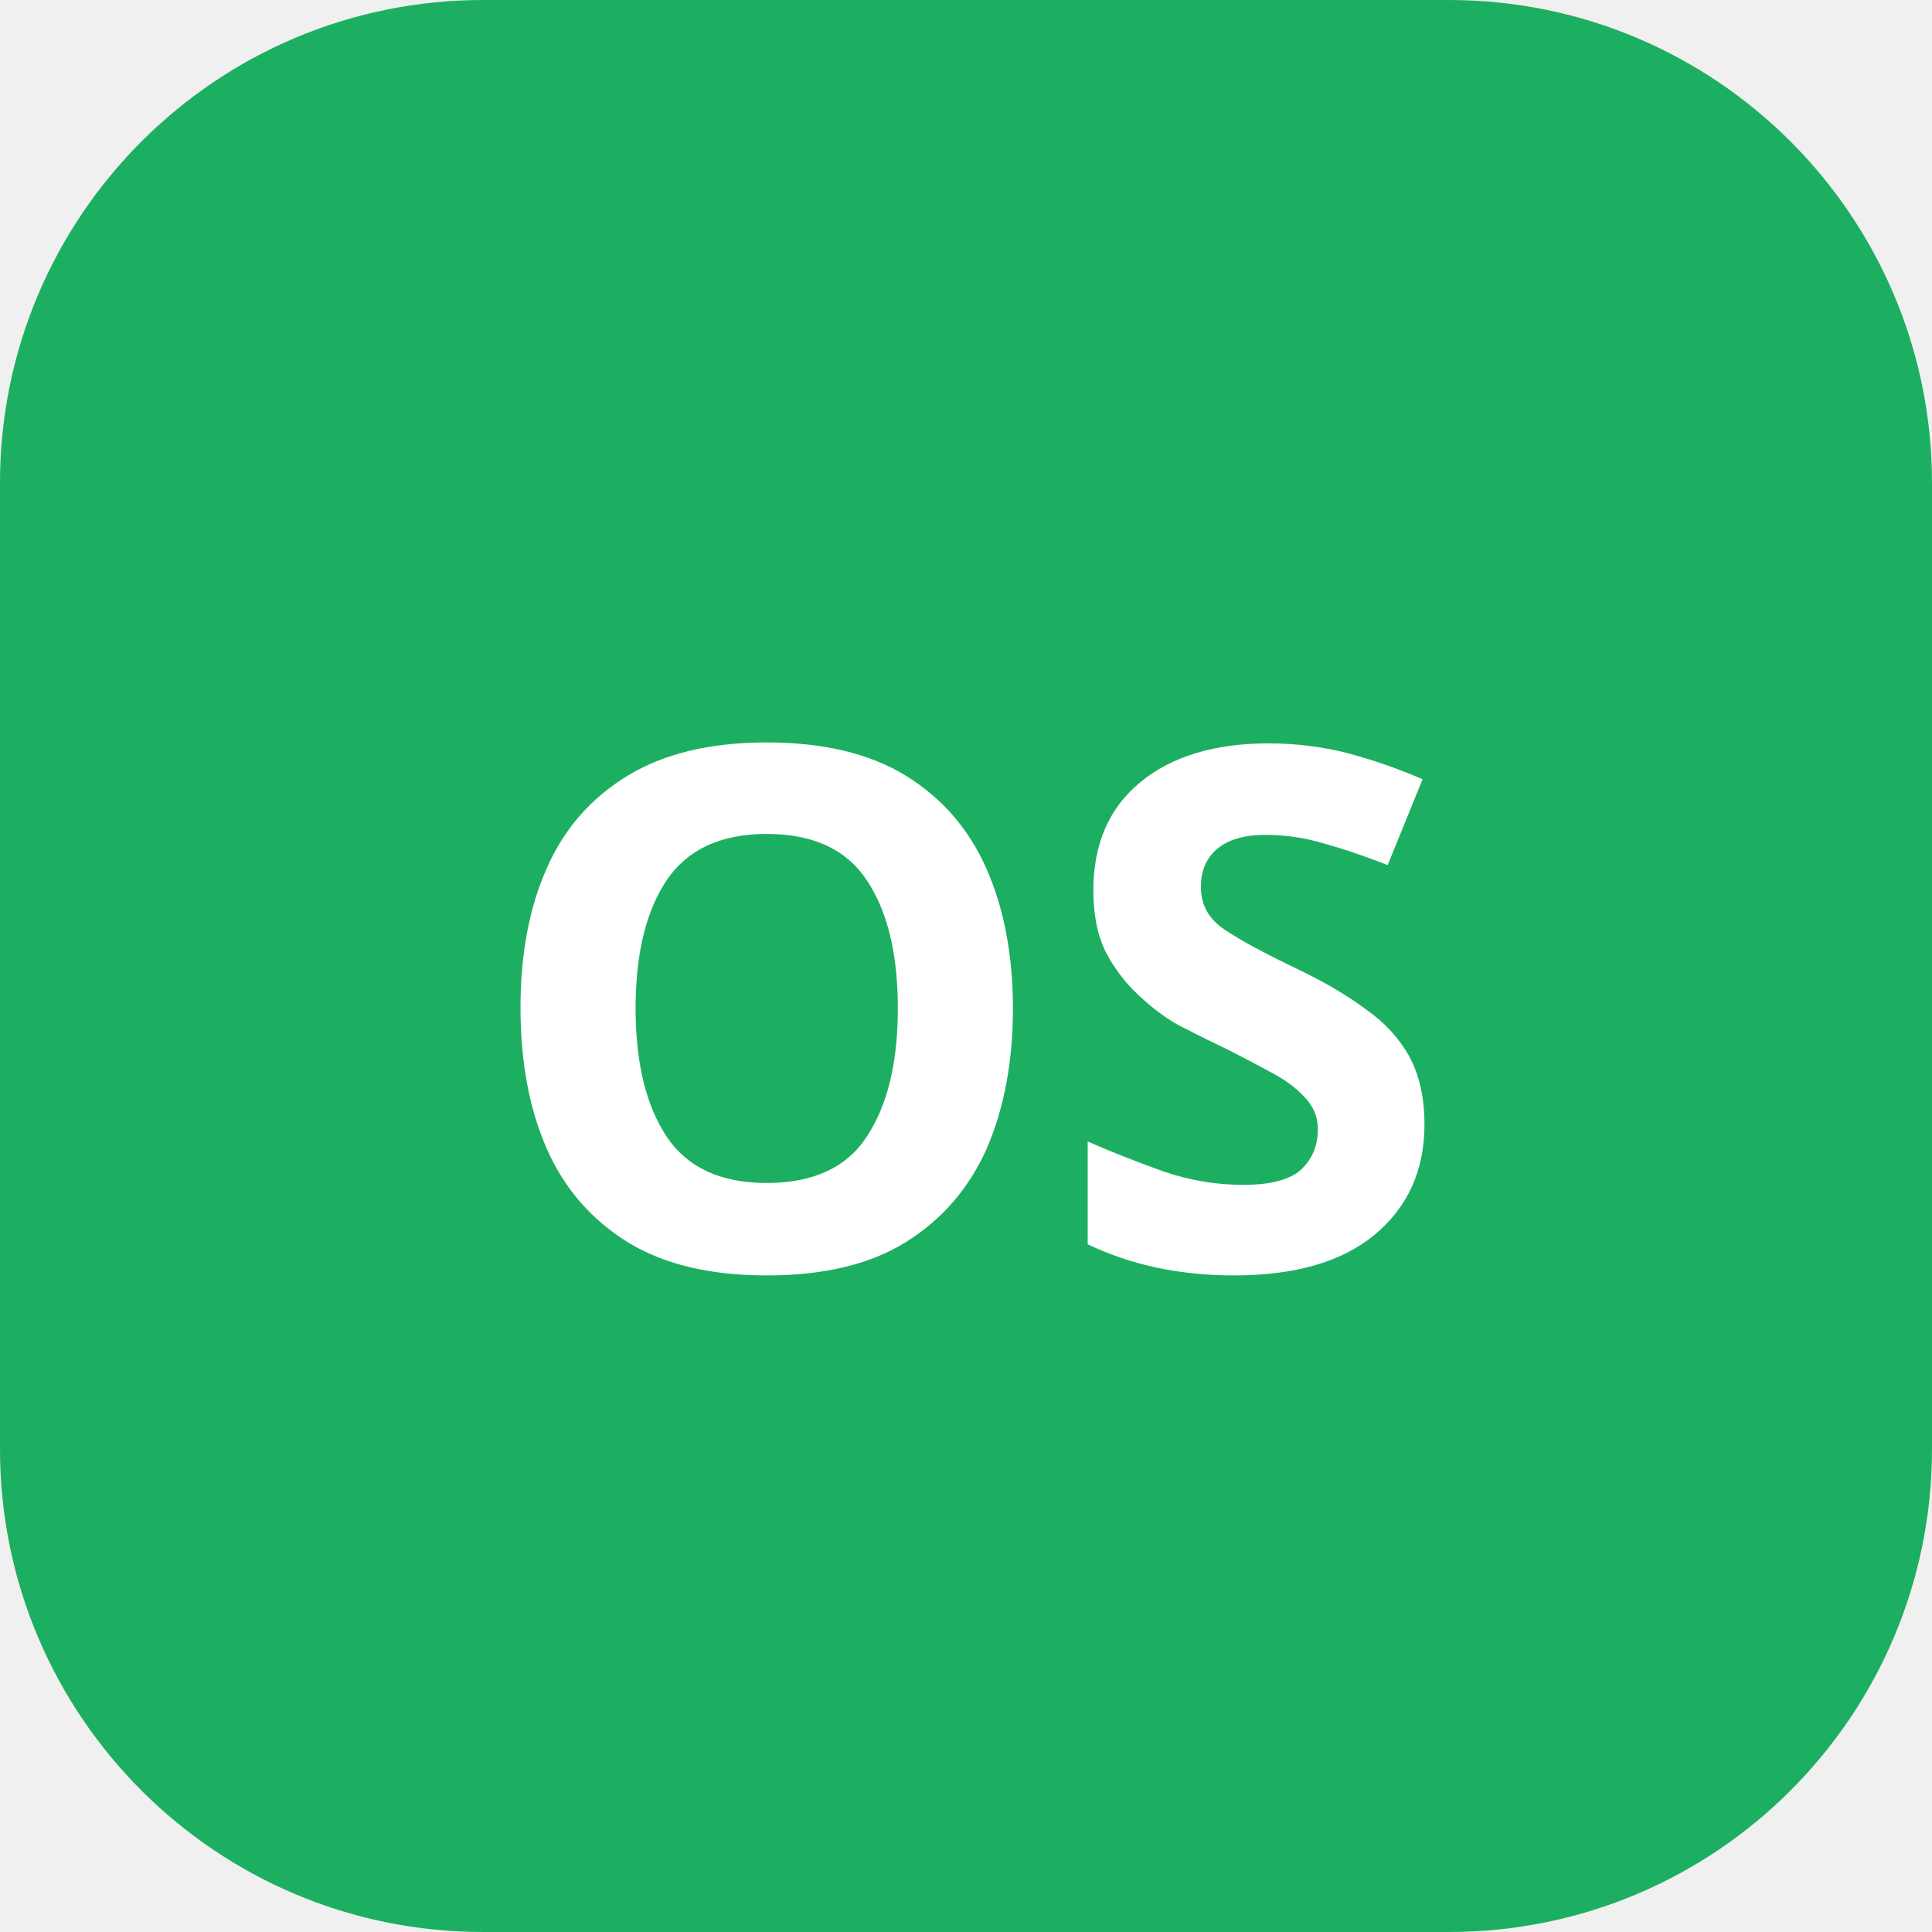
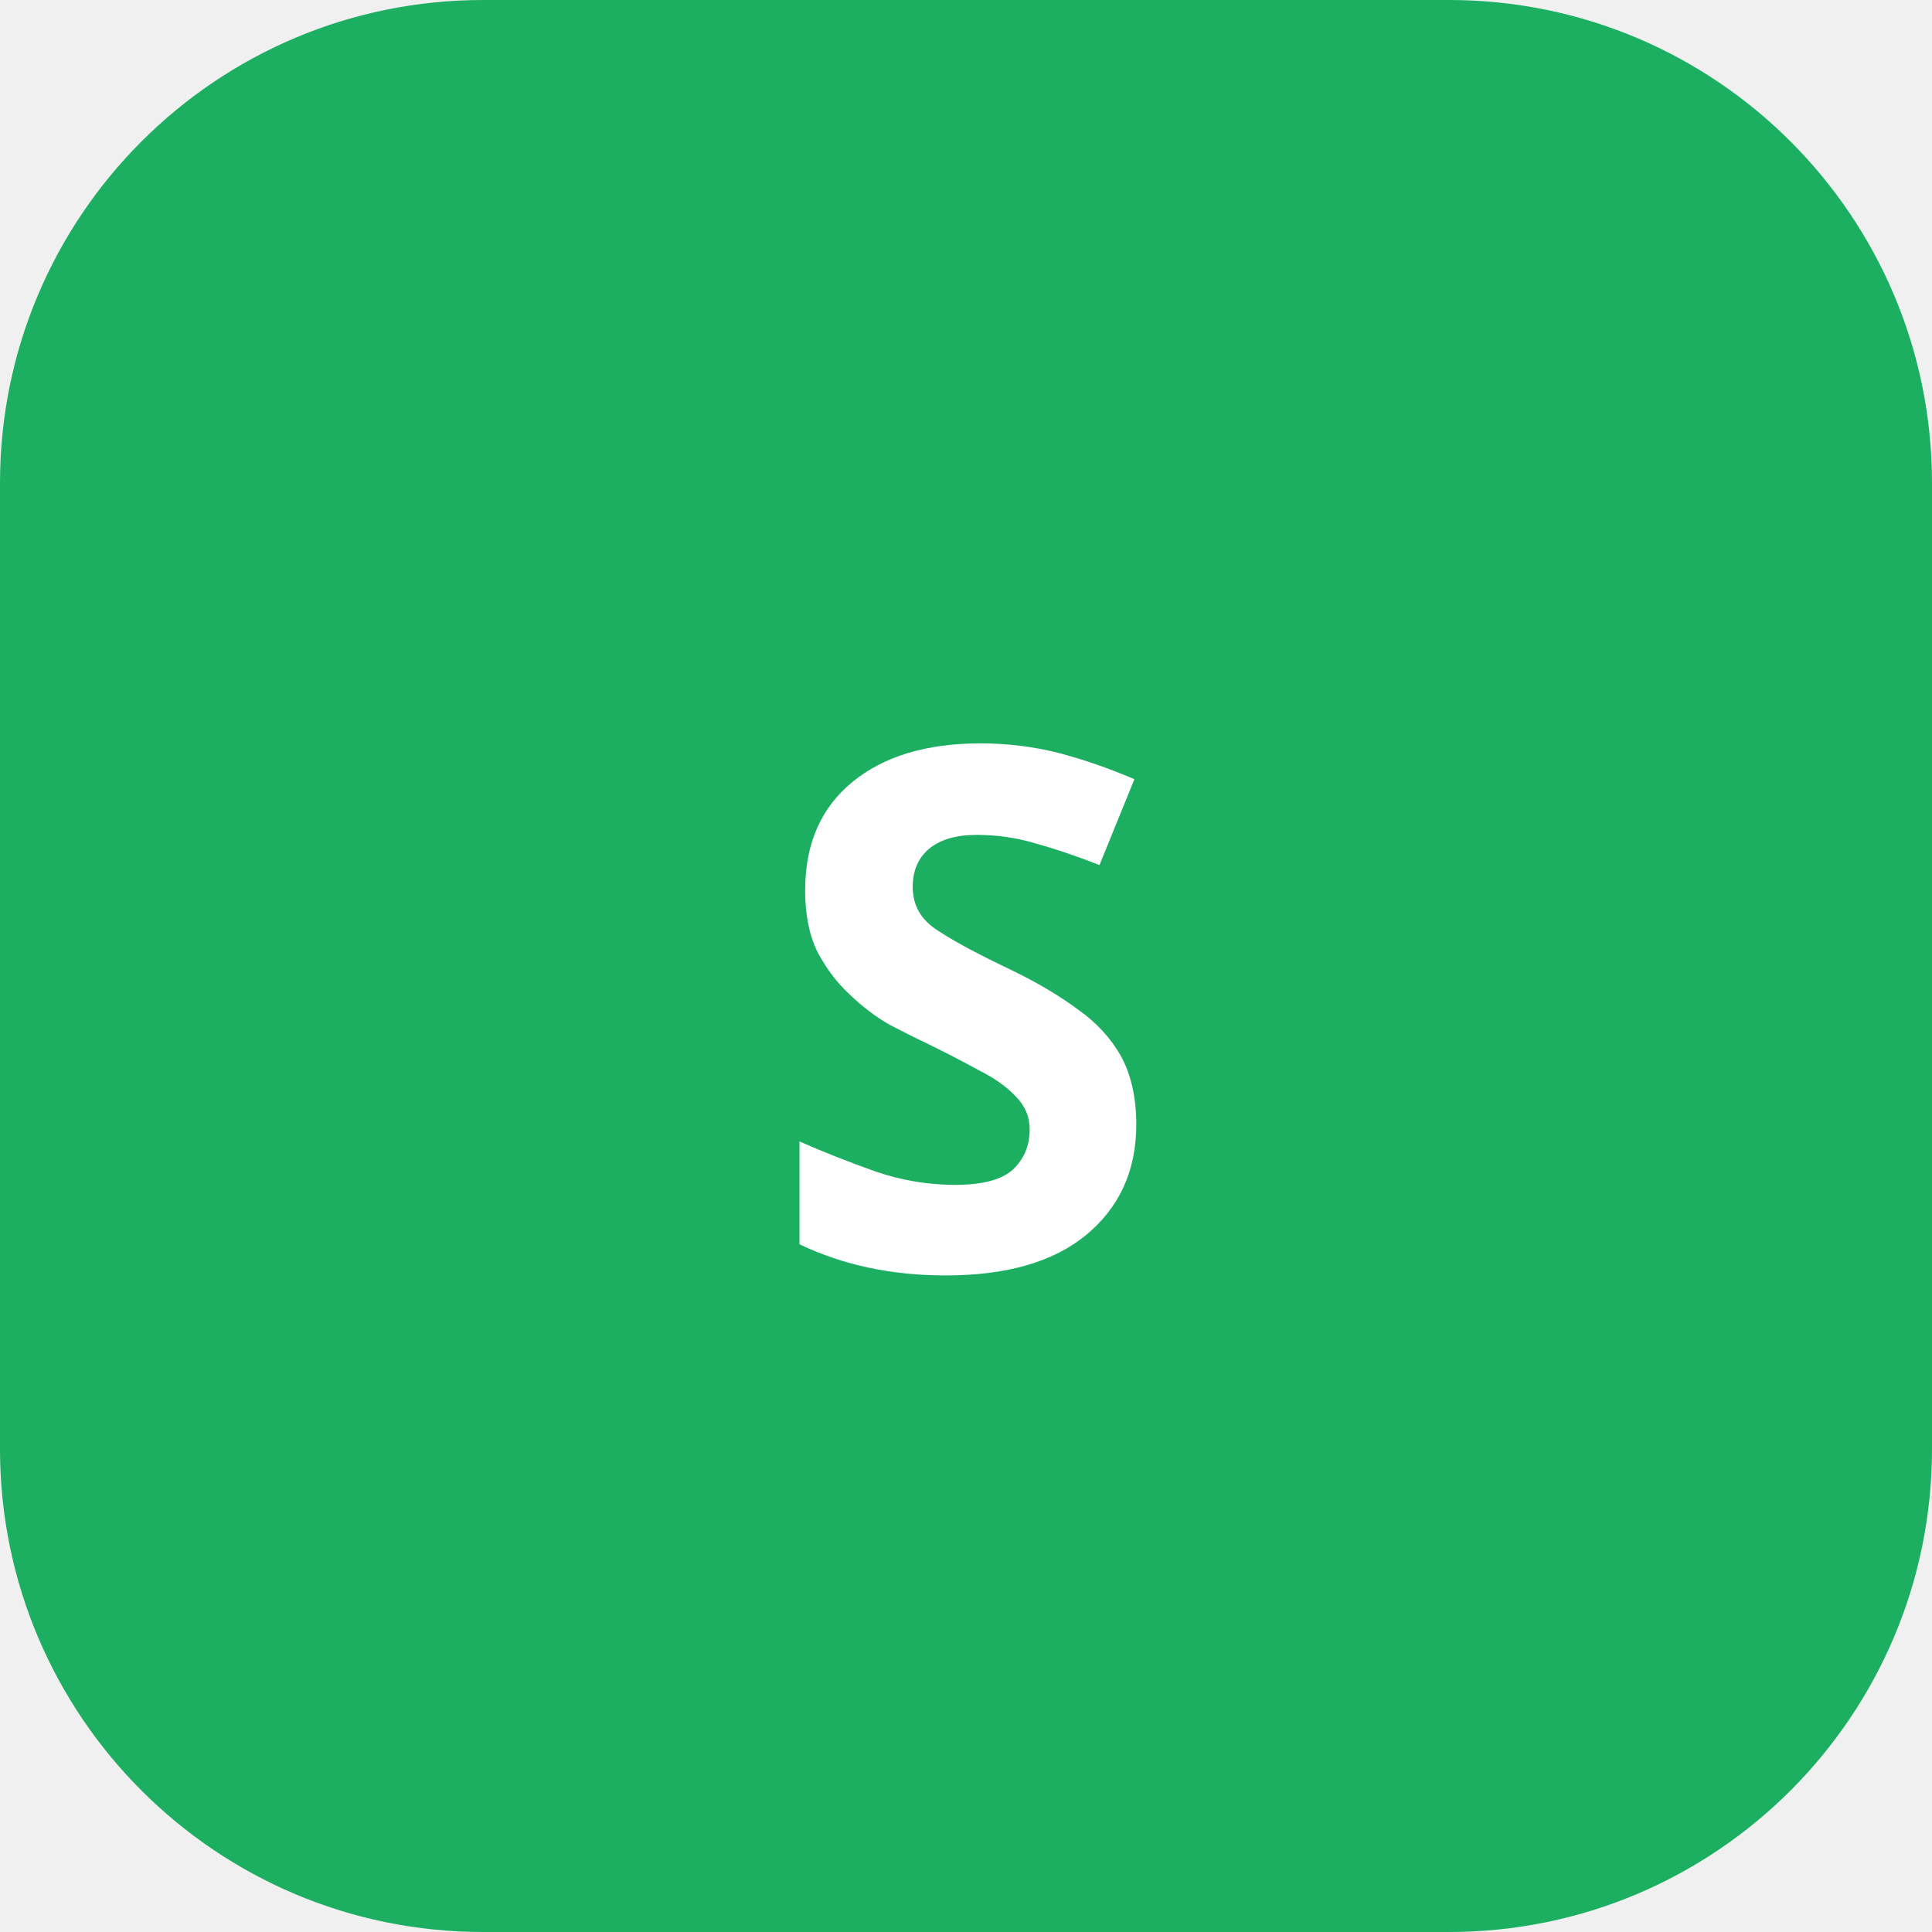
<svg xmlns="http://www.w3.org/2000/svg" viewBox="0 0 32 32" fill="none">
  <rect width="32" height="32" rx="8" fill="#1daf61" />
-   <text x="16" y="21" text-anchor="middle" fill="white" font-family="system-ui,sans-serif" font-size="12" font-weight="700">OS</text>
+   <text x="16" y="21" text-anchor="middle" fill="white" font-family="system-ui,sans-serif" font-size="12" font-weight="700">S</text>
</svg>
